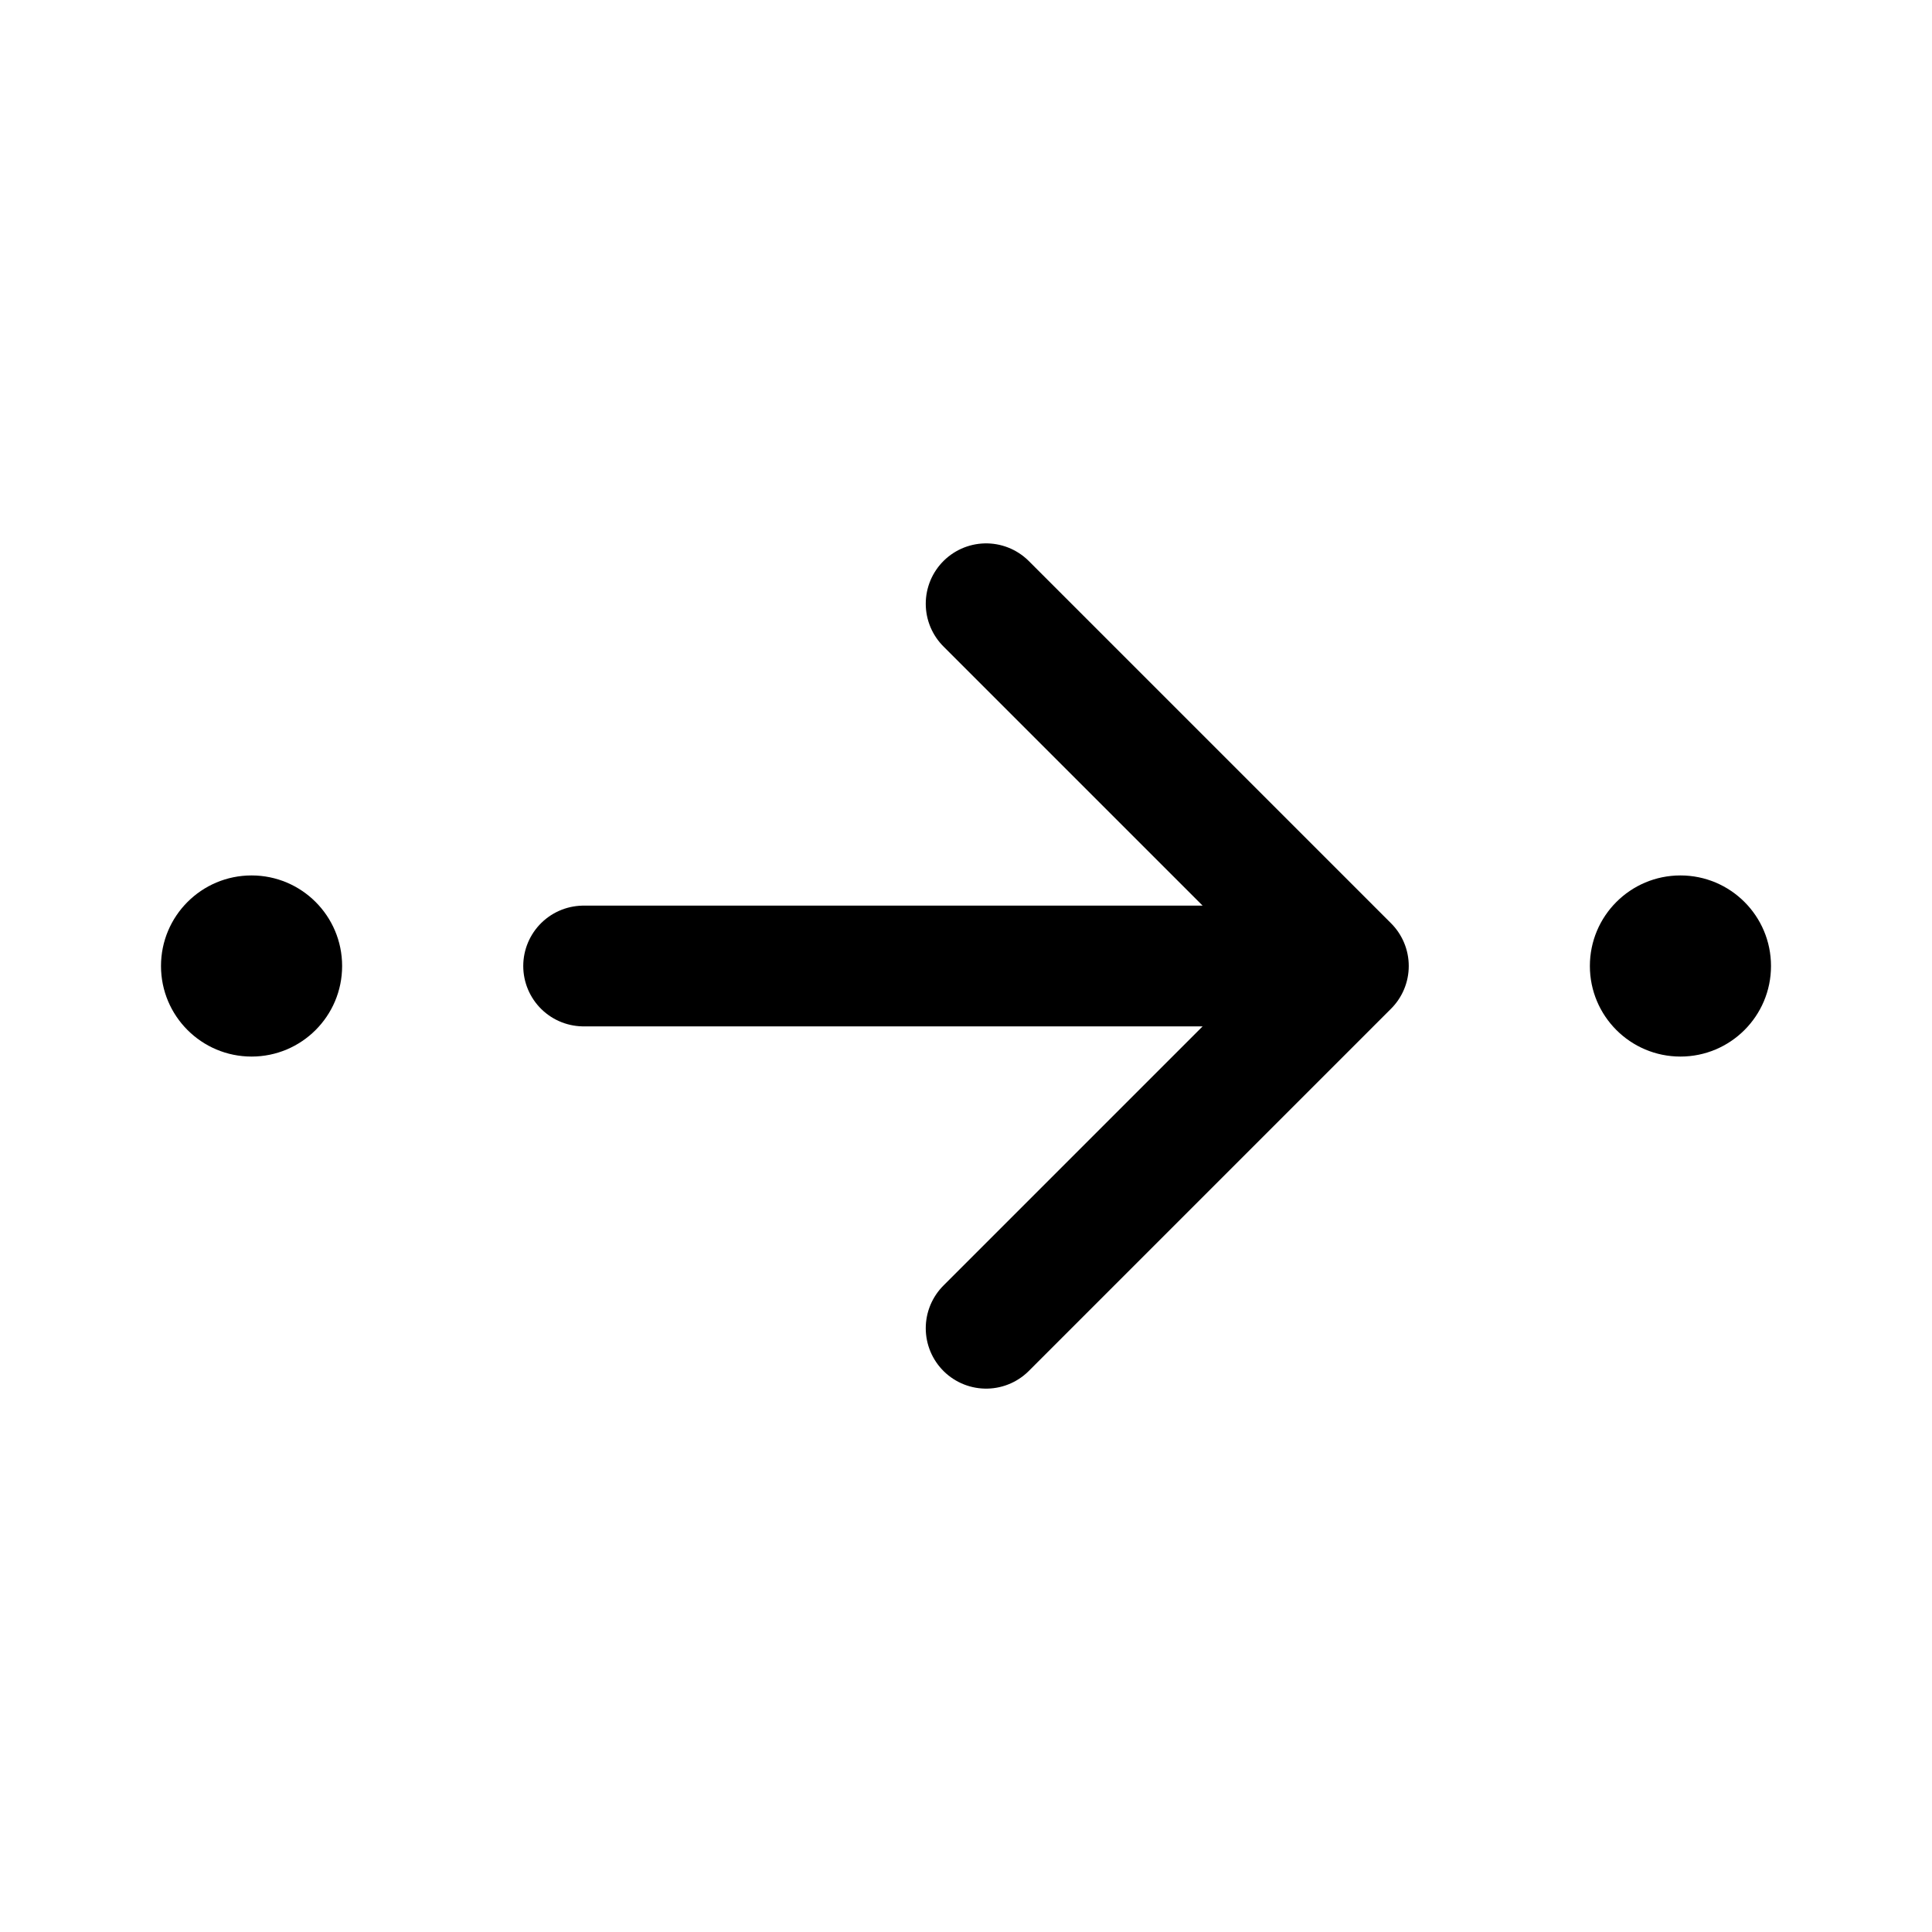
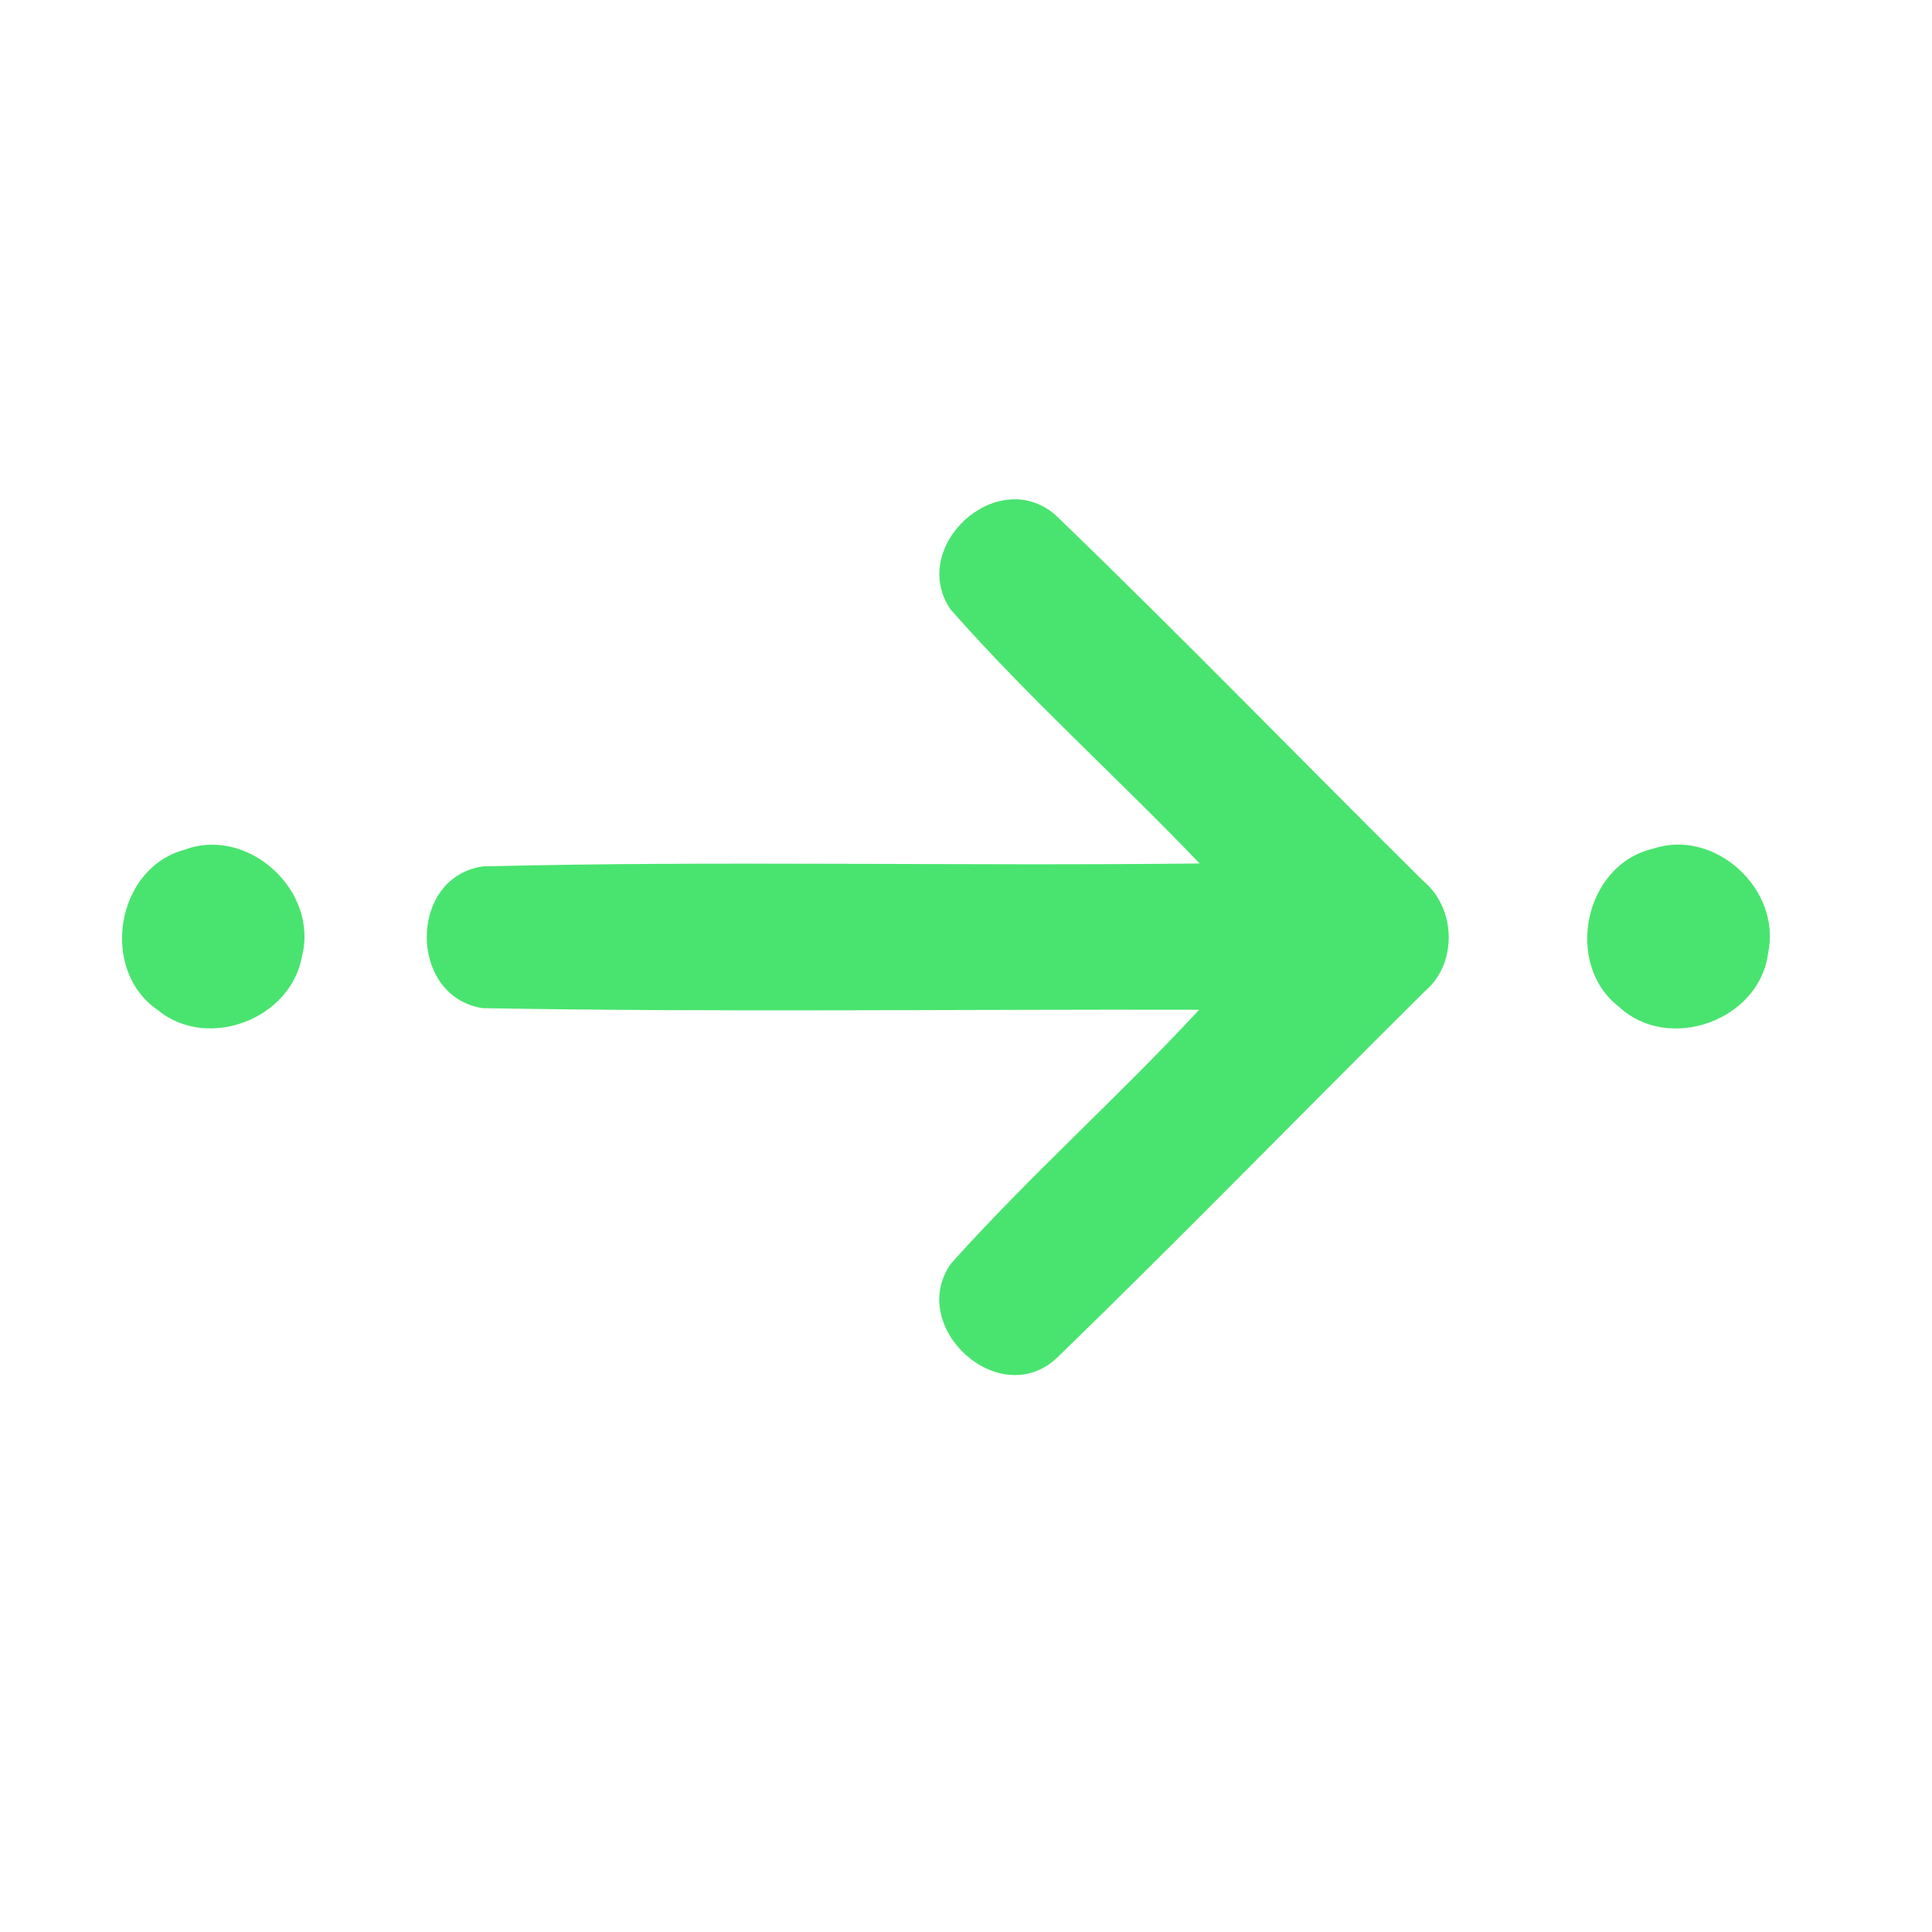
- <svg xmlns="http://www.w3.org/2000/svg" width="192" height="192" viewBox="0 0 192 192" fill="none">
-   <circle cx="25" cy="96" r="9" fill="black" />
-   <circle cx="167" cy="96" r="9" fill="black" />
-   <path d="M58 96H134M134 96L98 60M134 96L98 132" stroke="black" stroke-width="12" stroke-linecap="round" stroke-linejoin="round" />
+ <svg xmlns="http://www.w3.org/2000/svg" width="192pt" height="192pt" viewBox="0 0 192 192" version="1.1">
+   <g id="#49e46fff">
+     <path fill="#49e46f" opacity="1.00" d=" M 94.47 60.57 C 90.22 54.38 99.04 46.18 104.86 51.15 C 117.24 63.08 129.22 75.44 141.44 87.55 C 144.72 90.28 144.87 95.77 141.57 98.54 C 129.36 110.65 117.36 122.99 105.02 134.96 C 99.26 140.32 90.07 131.80 94.52 125.56 C 102.36 116.81 111.19 108.97 119.17 100.35 C 95.45 100.29 71.69 100.61 47.98 100.19 C 40.56 99.07 40.54 87.14 48.01 86.10 C 71.72 85.52 95.49 86.09 119.22 85.81 C 111.08 77.30 102.25 69.40 94.47 60.57 Z" />
+     <path fill="#49e46f" opacity="1.00" d=" M 18.33 84.45 C 24.64 82.07 31.66 88.51 30.02 94.99 C 28.95 101.28 20.61 104.46 15.67 100.37 C 9.87 96.41 11.50 86.28 18.33 84.45 Z" />
+     <path fill="#49e46f" opacity="1.00" d=" M 164.25 84.35 C 170.43 82.25 177.09 88.43 175.71 94.73 C 174.85 101.43 165.83 104.65 160.90 100.06 C 155.38 95.81 157.45 85.94 164.25 84.35 Z" />
+   </g>
</svg>
